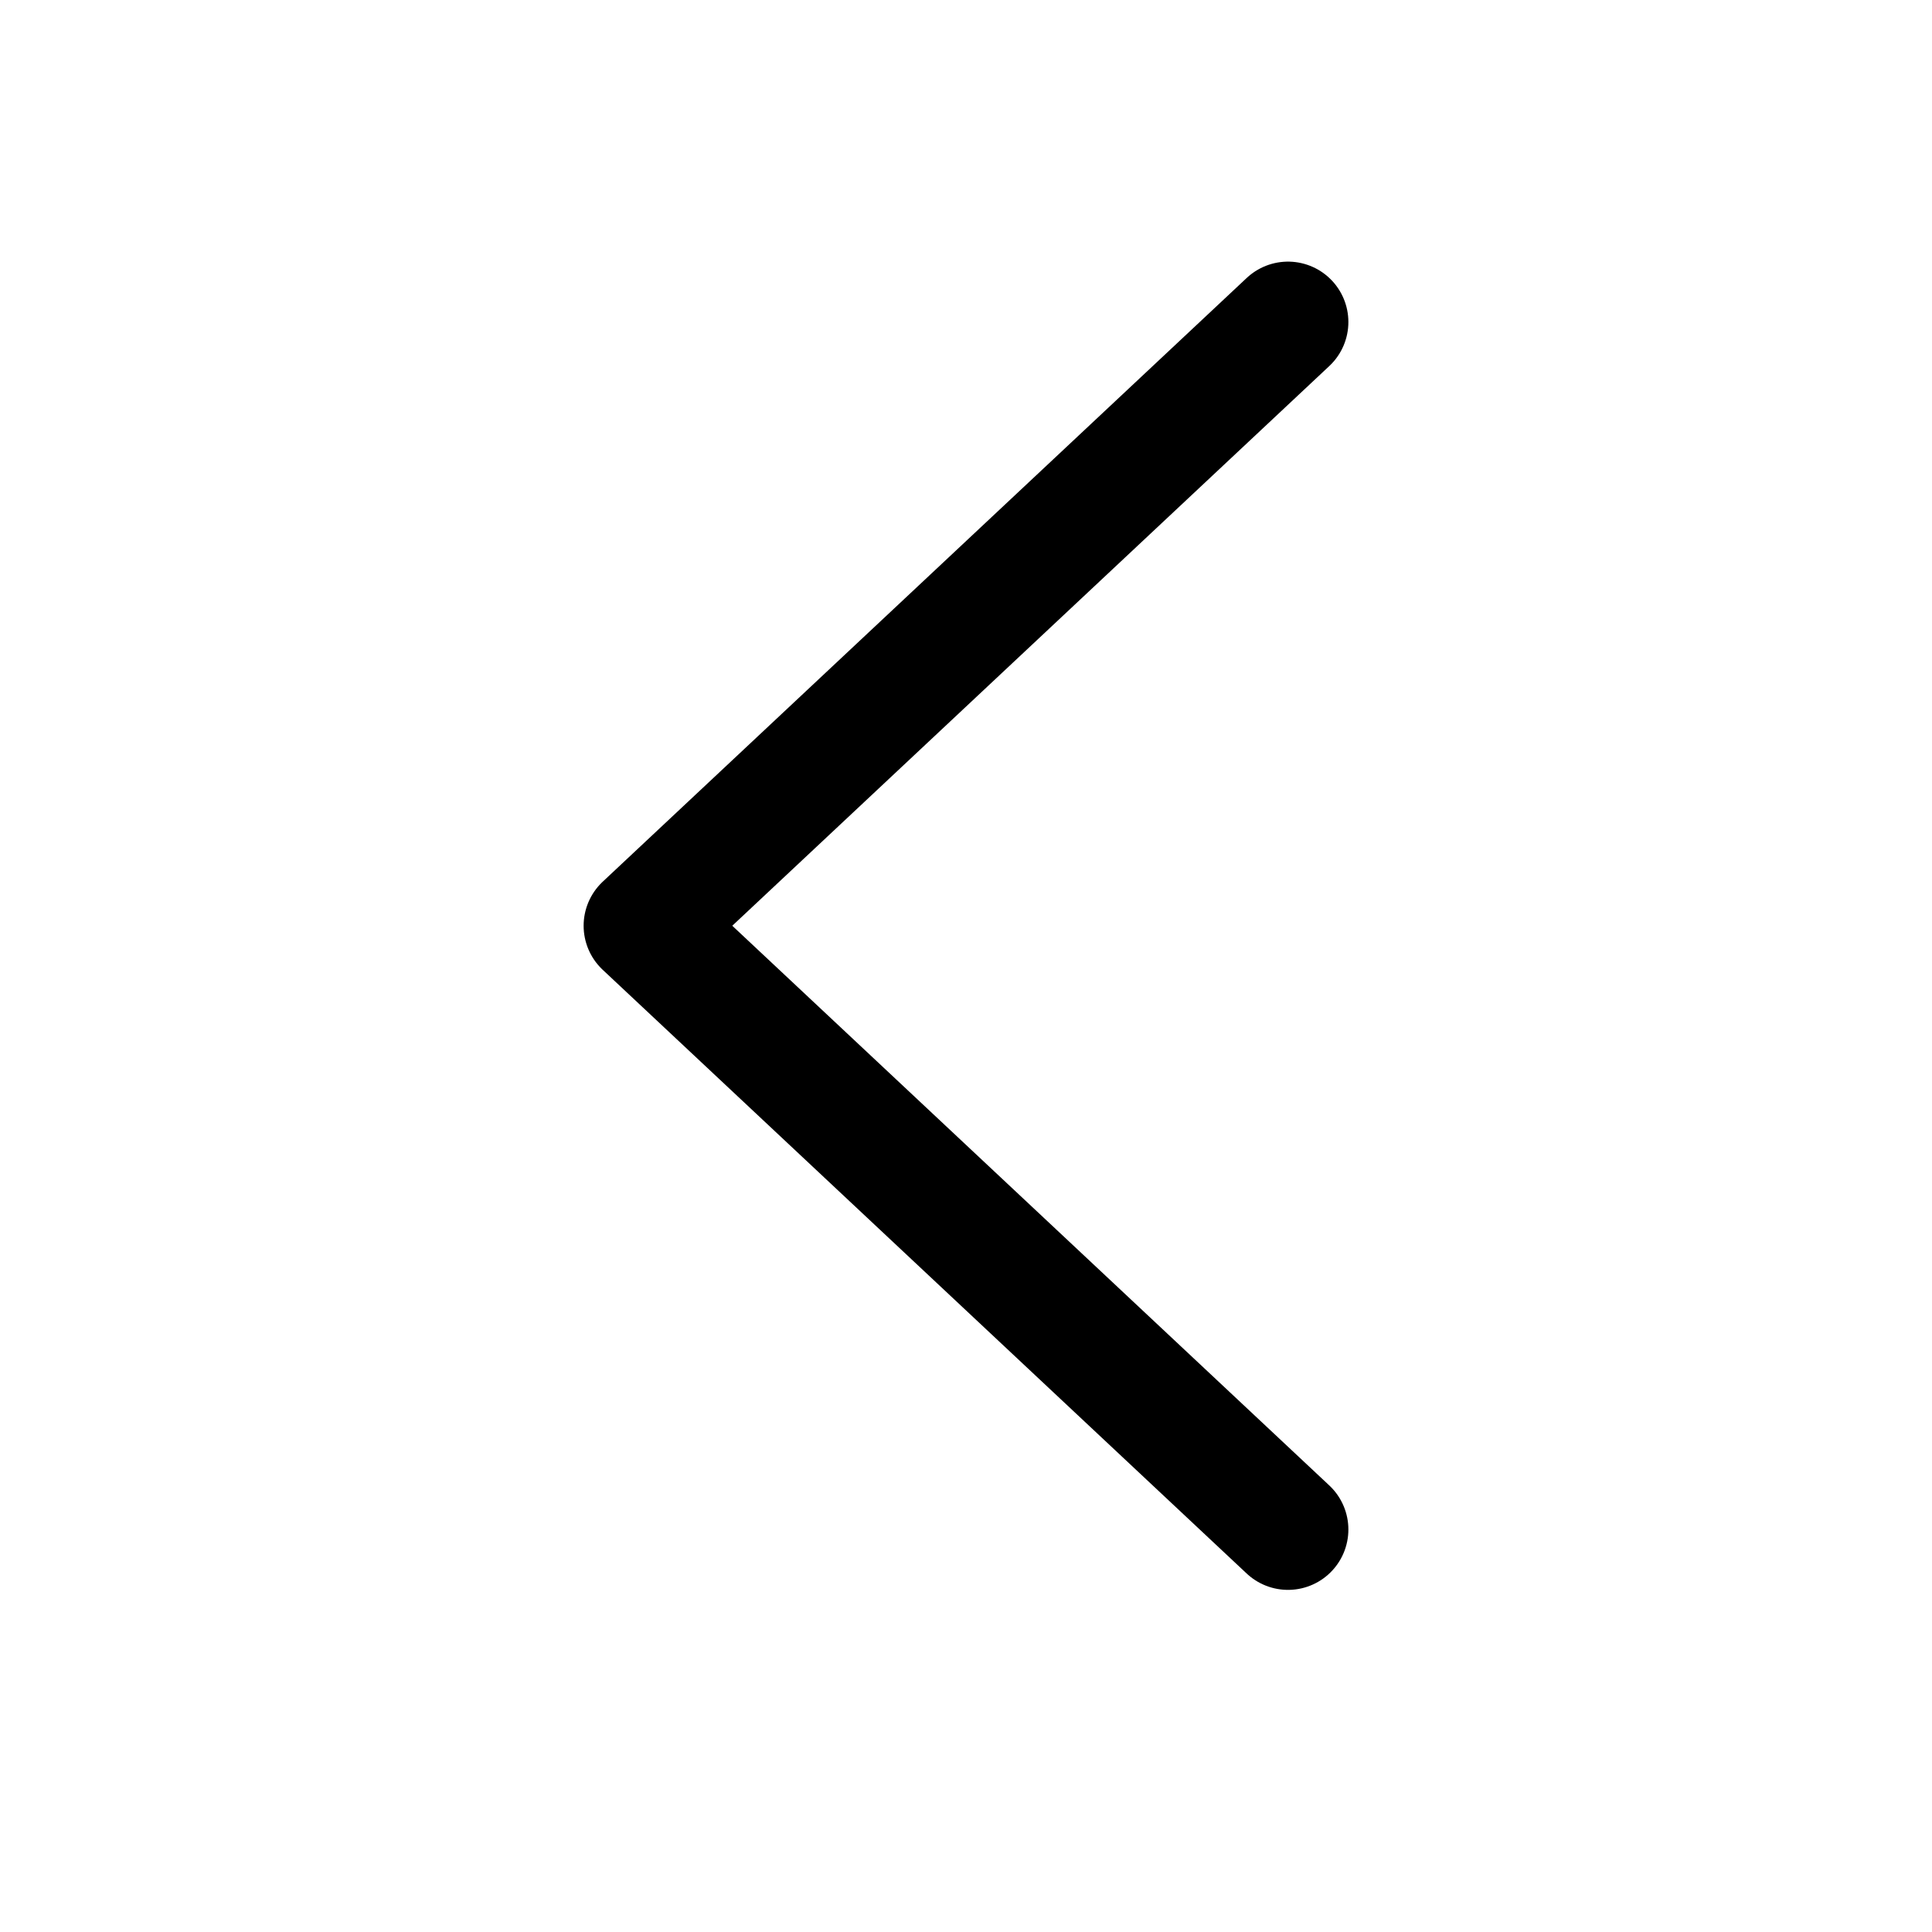
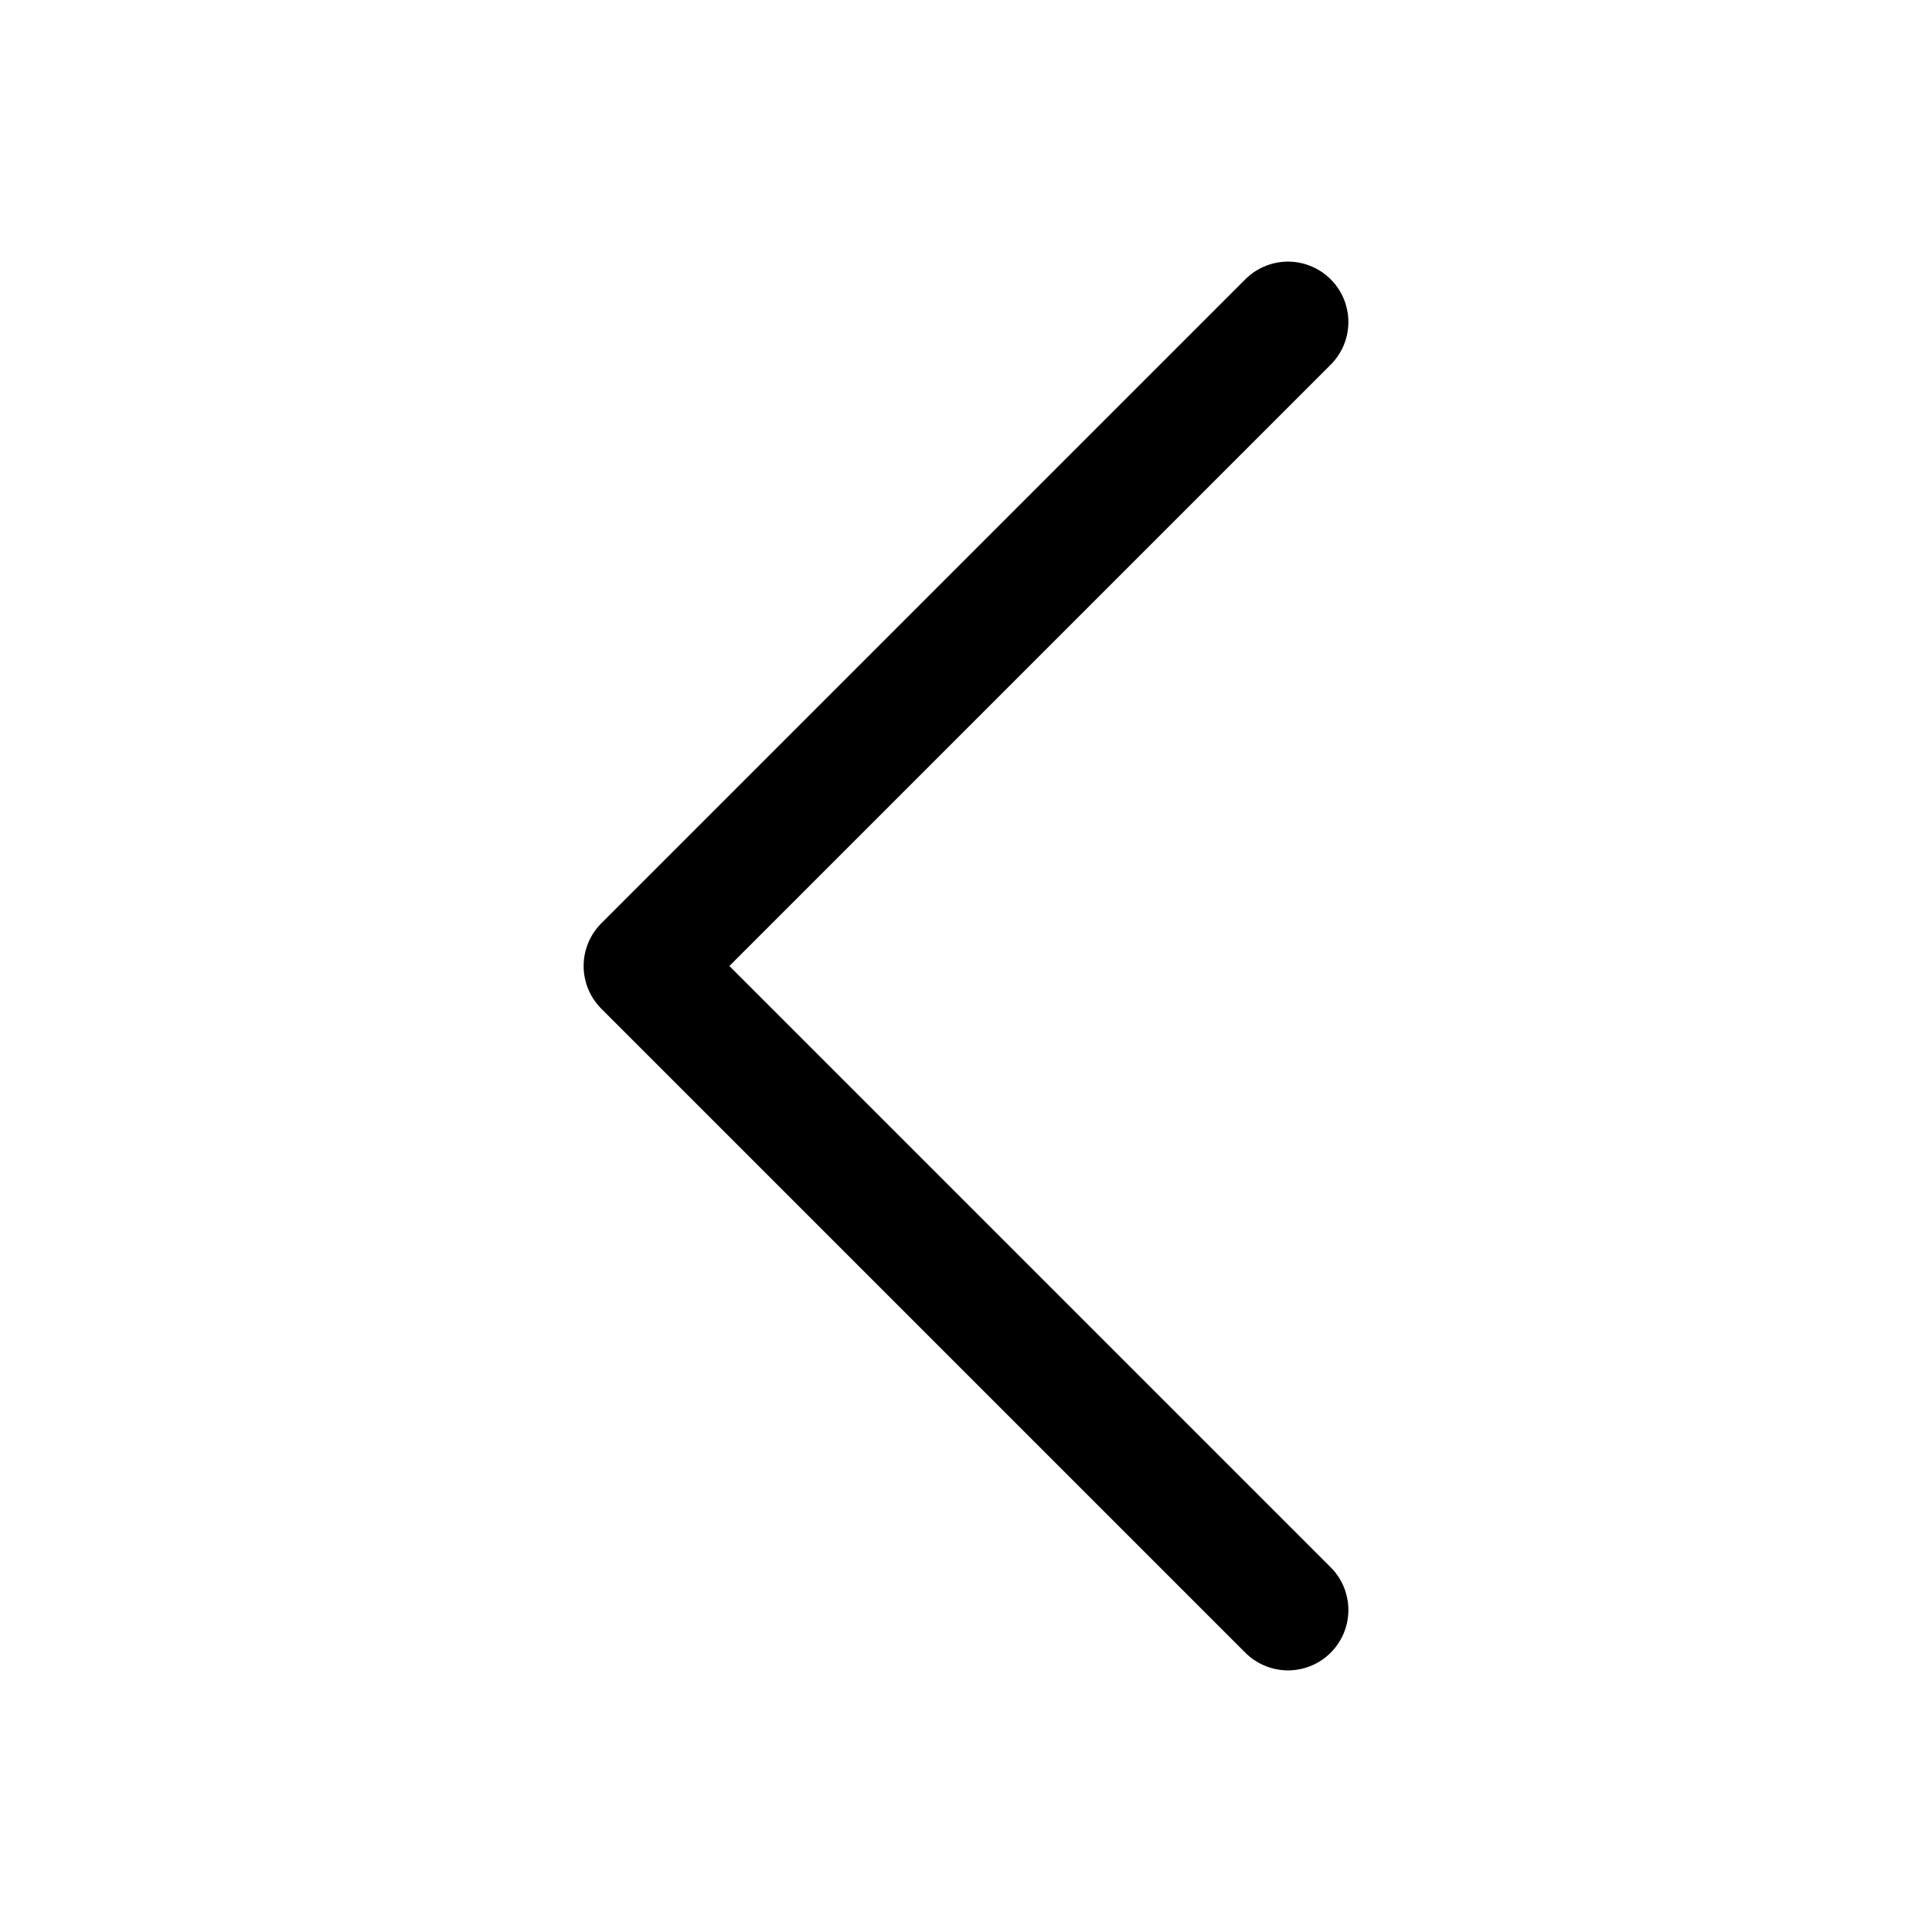
<svg xmlns="http://www.w3.org/2000/svg" width="24" height="24" viewBox="0 0 24 24" fill="none">
-   <path d="M16 4L8 11.5L16 19" stroke="black" stroke-width="1.5" stroke-linecap="round" stroke-linejoin="round" />
+   <path d="M16 20L8 12L16 4" stroke="black" stroke-width="1.5" stroke-linecap="round" stroke-linejoin="round" />
</svg>
